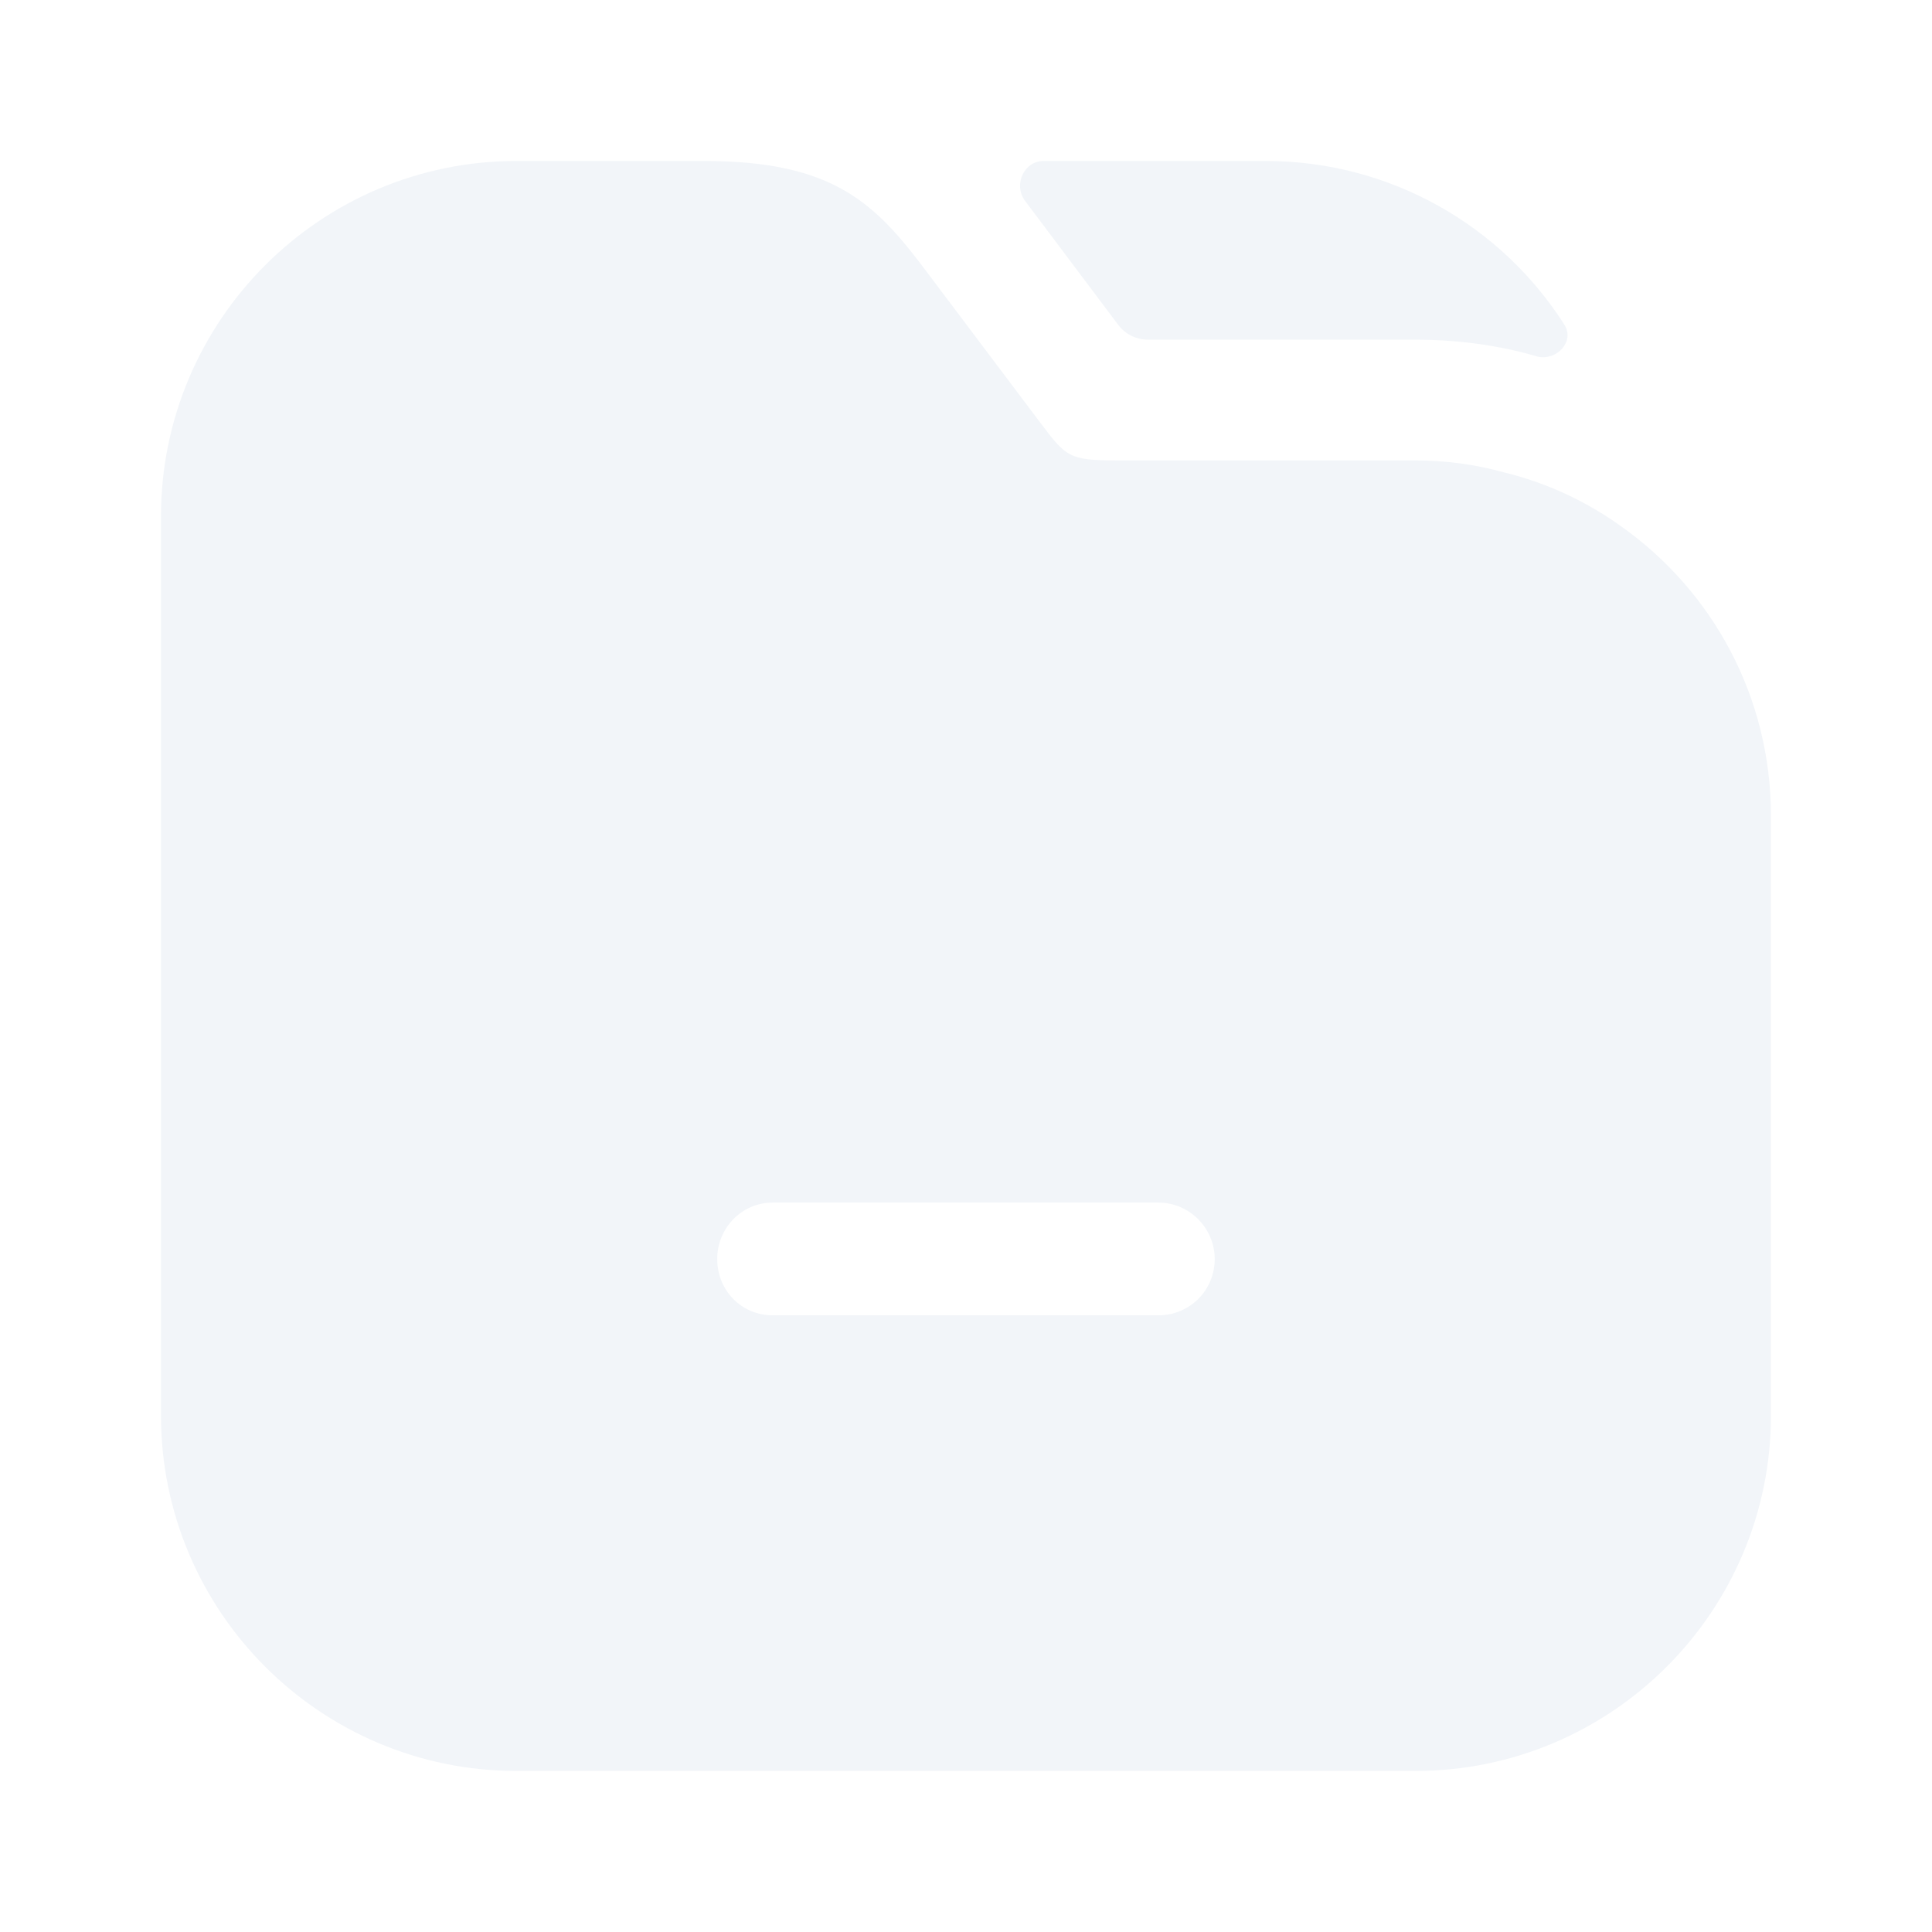
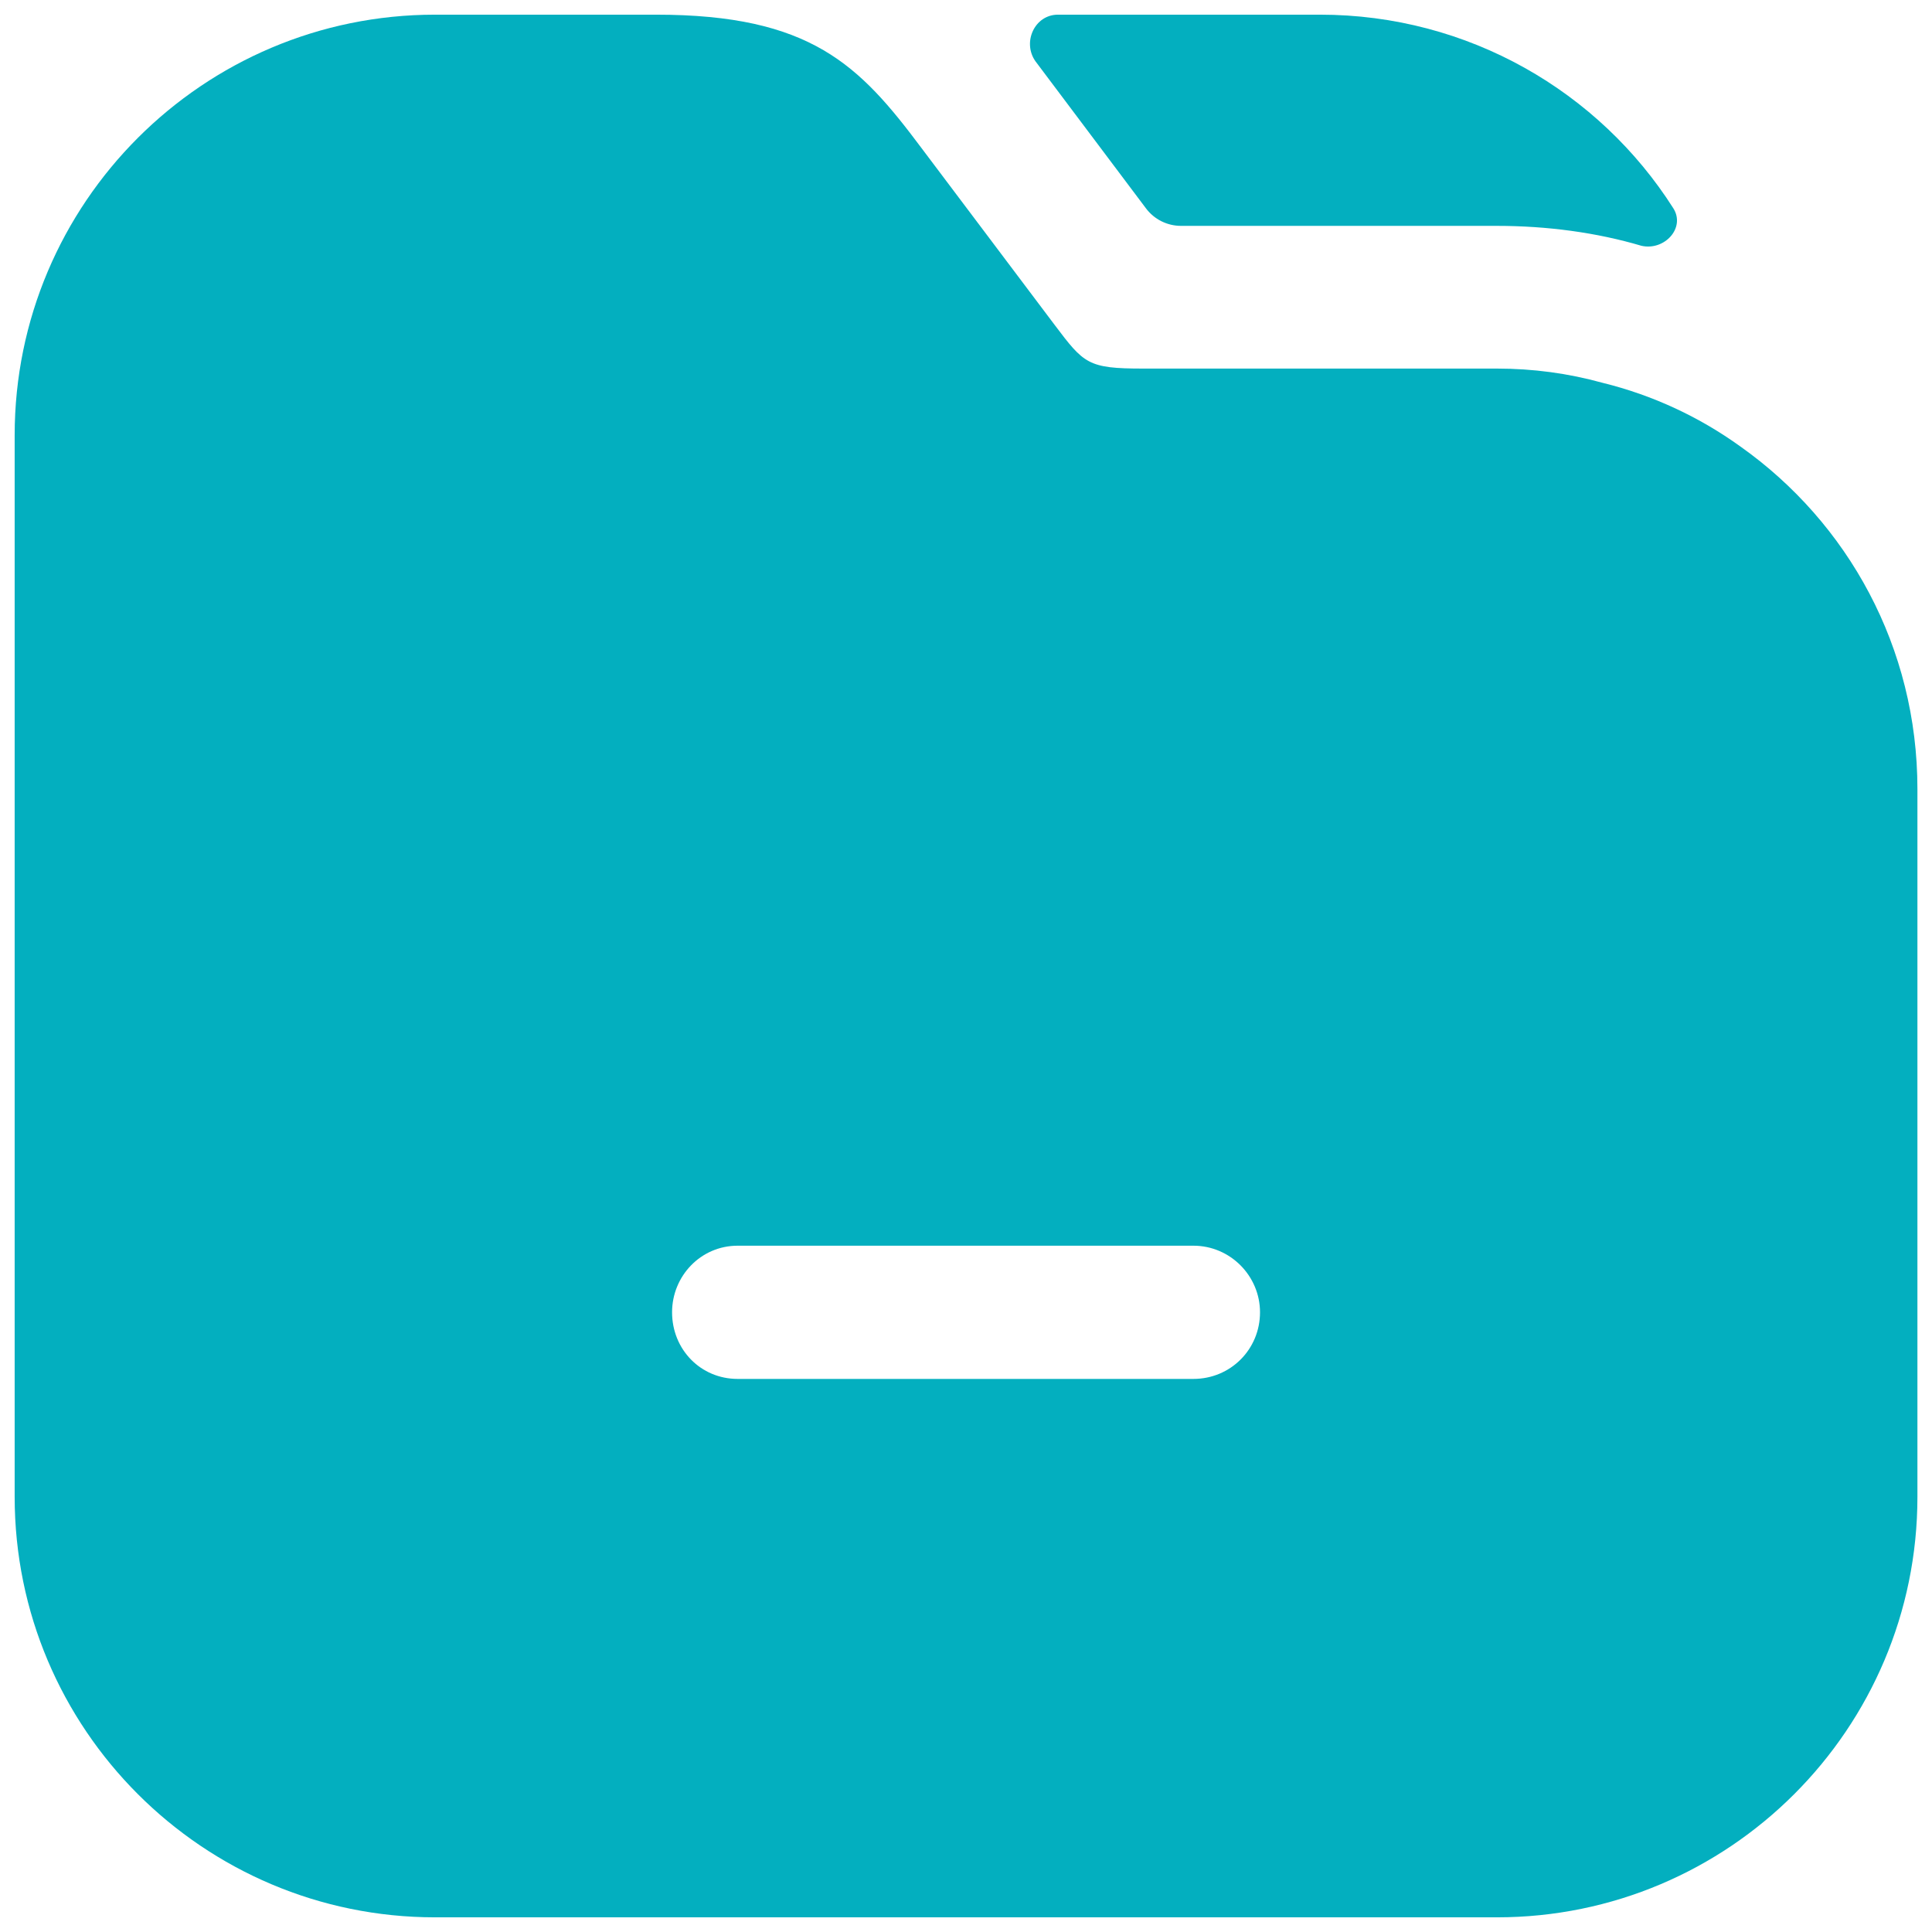
- <svg xmlns="http://www.w3.org/2000/svg" width="26" height="26" viewBox="0 0 26 26" fill="none">
-   <path d="M21.053 4.37C21.196 4.595 20.951 4.858 20.691 4.799V4.799C20.181 4.647 19.618 4.571 19.044 4.571H15.448C15.29 4.571 15.143 4.497 15.048 4.371L13.79 2.697V2.697C13.637 2.481 13.781 2.166 14.046 2.166H17.029C18.72 2.166 20.21 3.044 21.053 4.37Z" fill="#F2F5F9" />
-   <path d="M21.818 7.084C21.352 6.749 20.821 6.499 20.247 6.359C19.857 6.25 19.456 6.196 19.044 6.196H15.014C14.386 6.196 14.343 6.142 14.007 5.698L12.49 3.683C11.786 2.74 11.233 2.166 9.468 2.166H6.954C4.311 2.166 2.166 4.311 2.166 6.954V19.044C2.166 21.688 4.311 23.833 6.954 23.833H19.044C21.688 23.833 23.833 21.688 23.833 19.044V10.984C23.833 9.37 23.042 7.951 21.818 7.084ZM15.588 17.701H10.399C9.977 17.701 9.652 17.365 9.652 16.943C9.652 16.531 9.977 16.184 10.399 16.184H15.588C16.011 16.184 16.347 16.531 16.347 16.943C16.347 17.365 16.011 17.701 15.588 17.701Z" fill="#F2F5F9" />
+ <svg xmlns="http://www.w3.org/2000/svg" width="22" height="22" viewBox="0 0 22 22" fill="none">
+   <path d="M19.054 2.371C19.197 2.596 18.952 2.858 18.692 2.799V2.799C18.182 2.648 17.619 2.572 17.045 2.572H13.449C13.291 2.572 13.143 2.498 13.049 2.372L11.791 0.698V0.698C11.638 0.481 11.782 0.167 12.047 0.167H15.03C16.721 0.167 18.211 1.045 19.054 2.371Z" fill="#03AFBF" />
+   <path d="M19.819 5.085C19.353 4.749 18.822 4.5 18.248 4.359C17.858 4.251 17.457 4.197 17.045 4.197H13.015C12.387 4.197 12.344 4.143 12.008 3.698L10.491 1.683C9.787 0.741 9.234 0.167 7.469 0.167H4.955C2.312 0.167 0.167 2.312 0.167 4.955V17.045C0.167 19.688 2.312 21.833 4.955 21.833H17.045C19.689 21.833 21.834 19.688 21.834 17.045V8.985C21.834 7.371 21.043 5.952 19.819 5.085ZM13.589 15.702H8.4C7.978 15.702 7.653 15.366 7.653 14.943C7.653 14.532 7.978 14.185 8.4 14.185H13.589C14.012 14.185 14.348 14.532 14.348 14.943C14.348 15.366 14.012 15.702 13.589 15.702Z" fill="#03AFBF" />
</svg>
